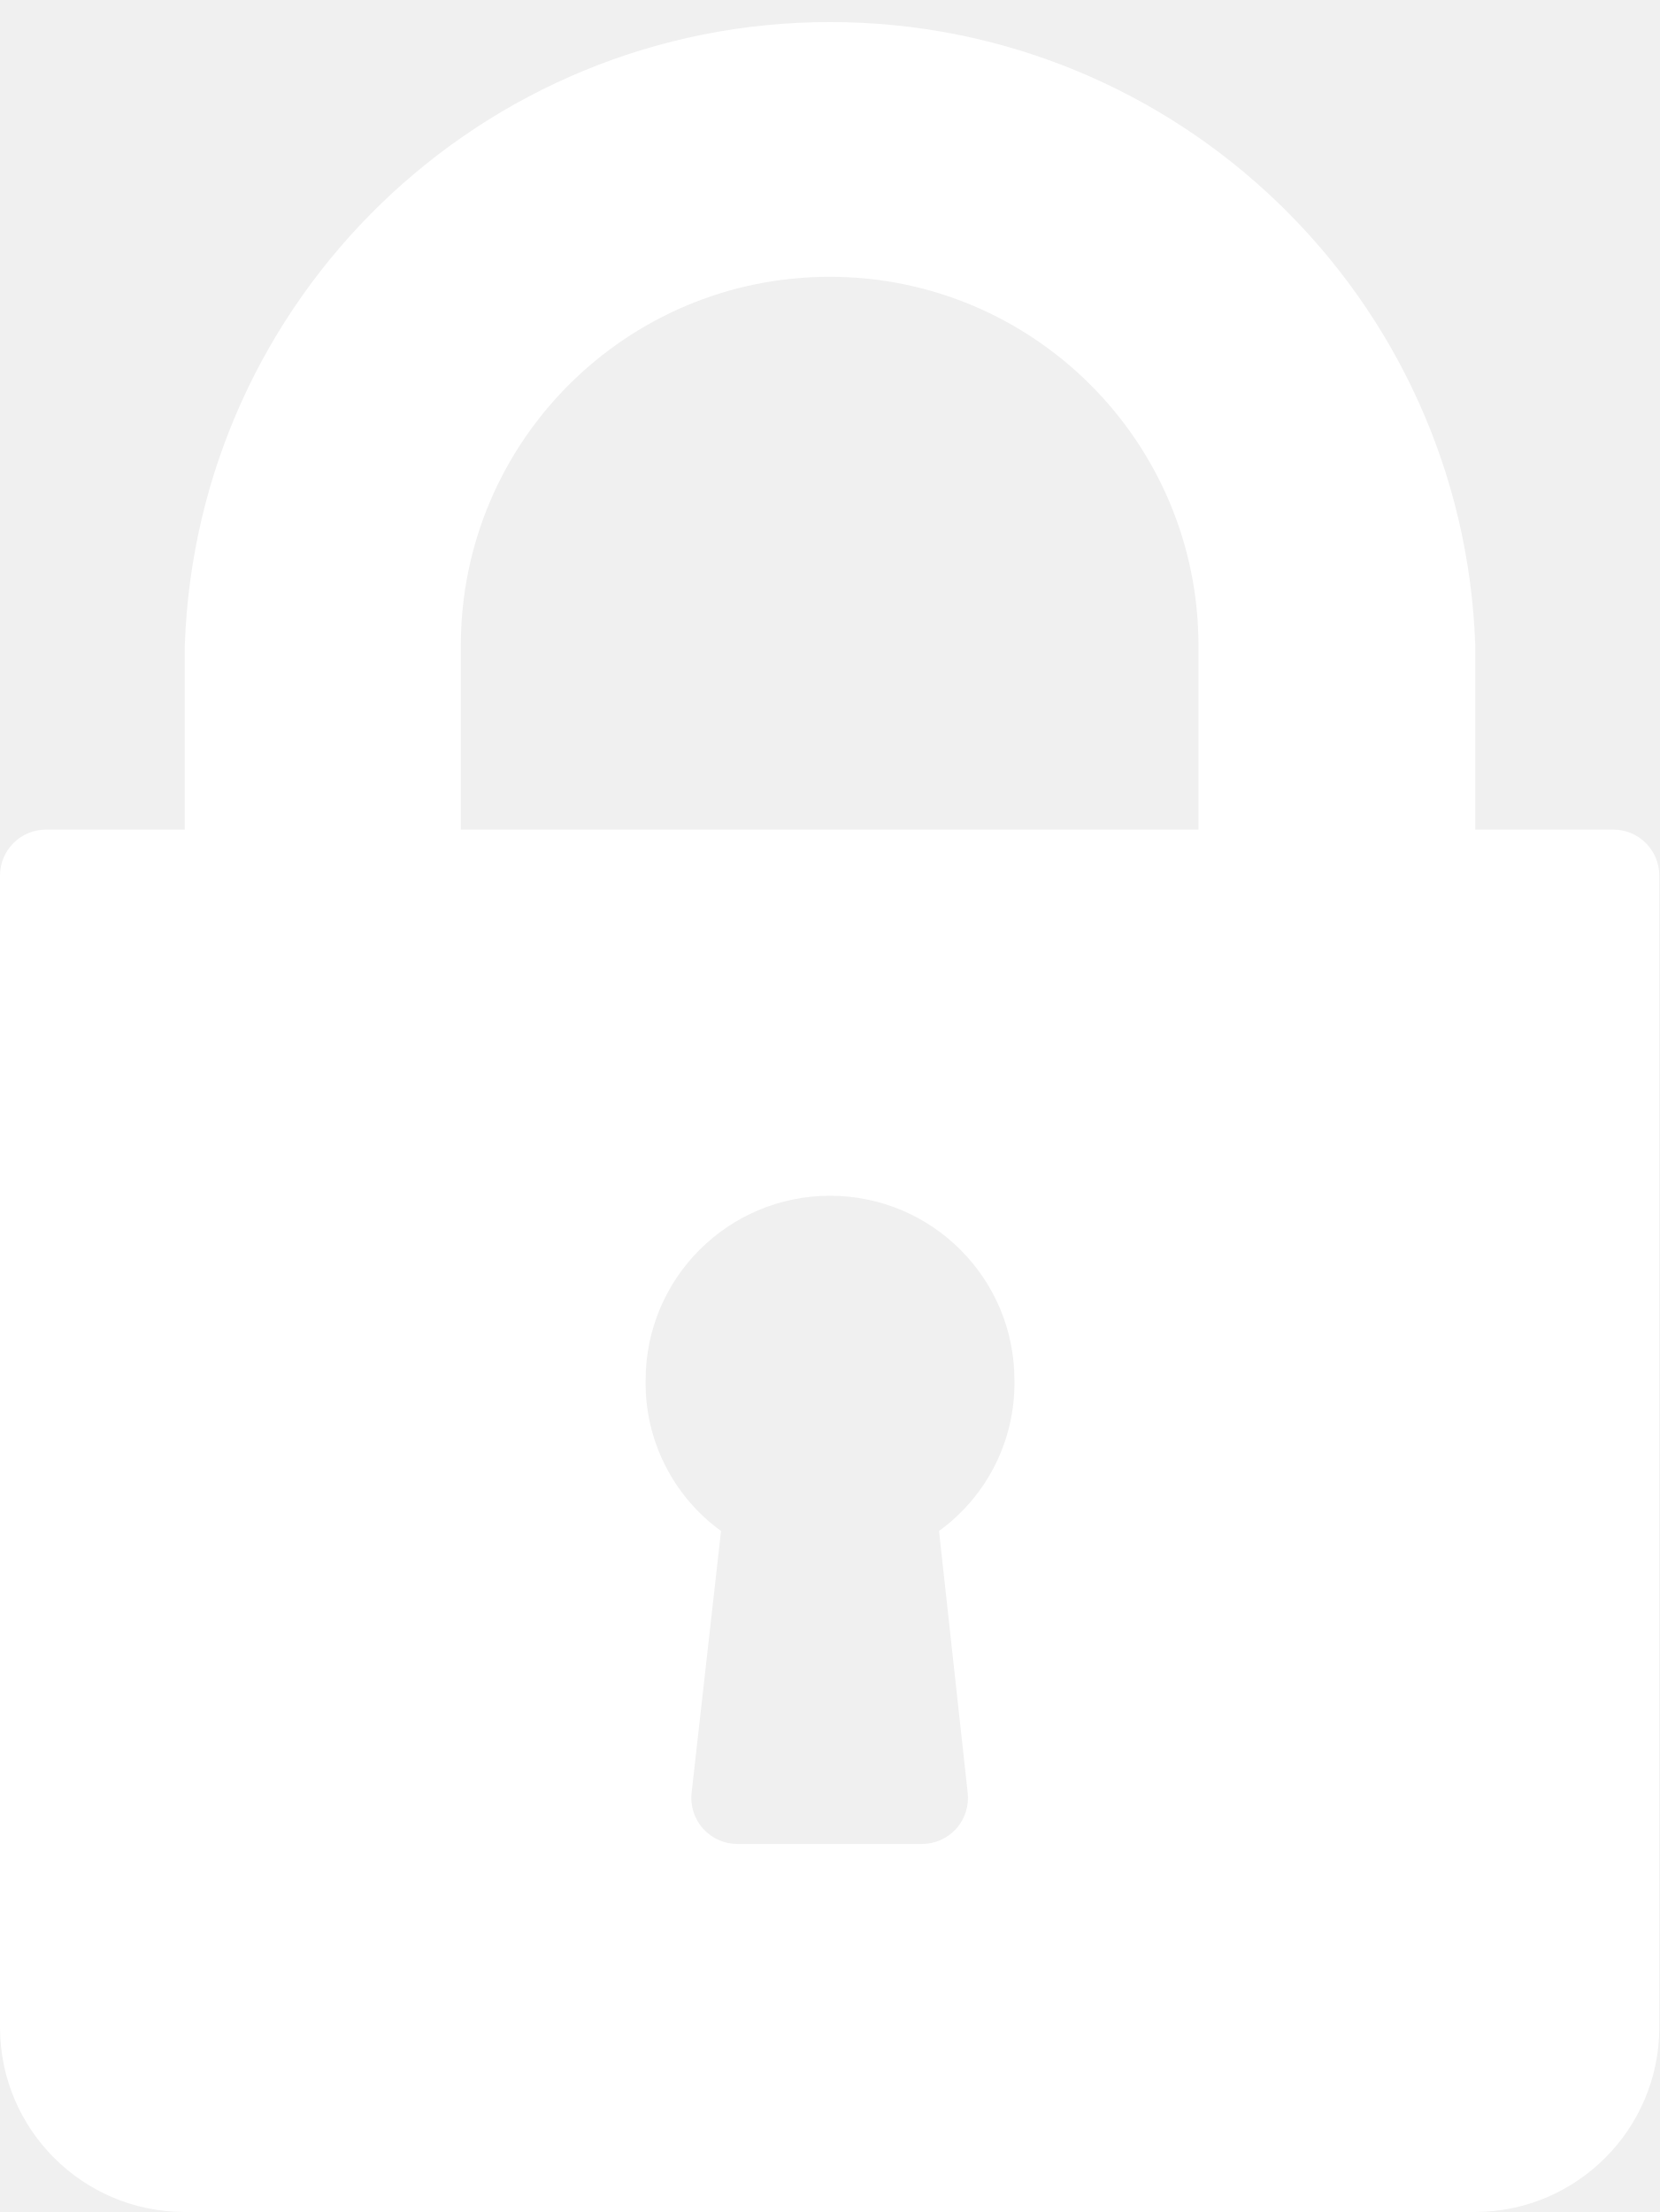
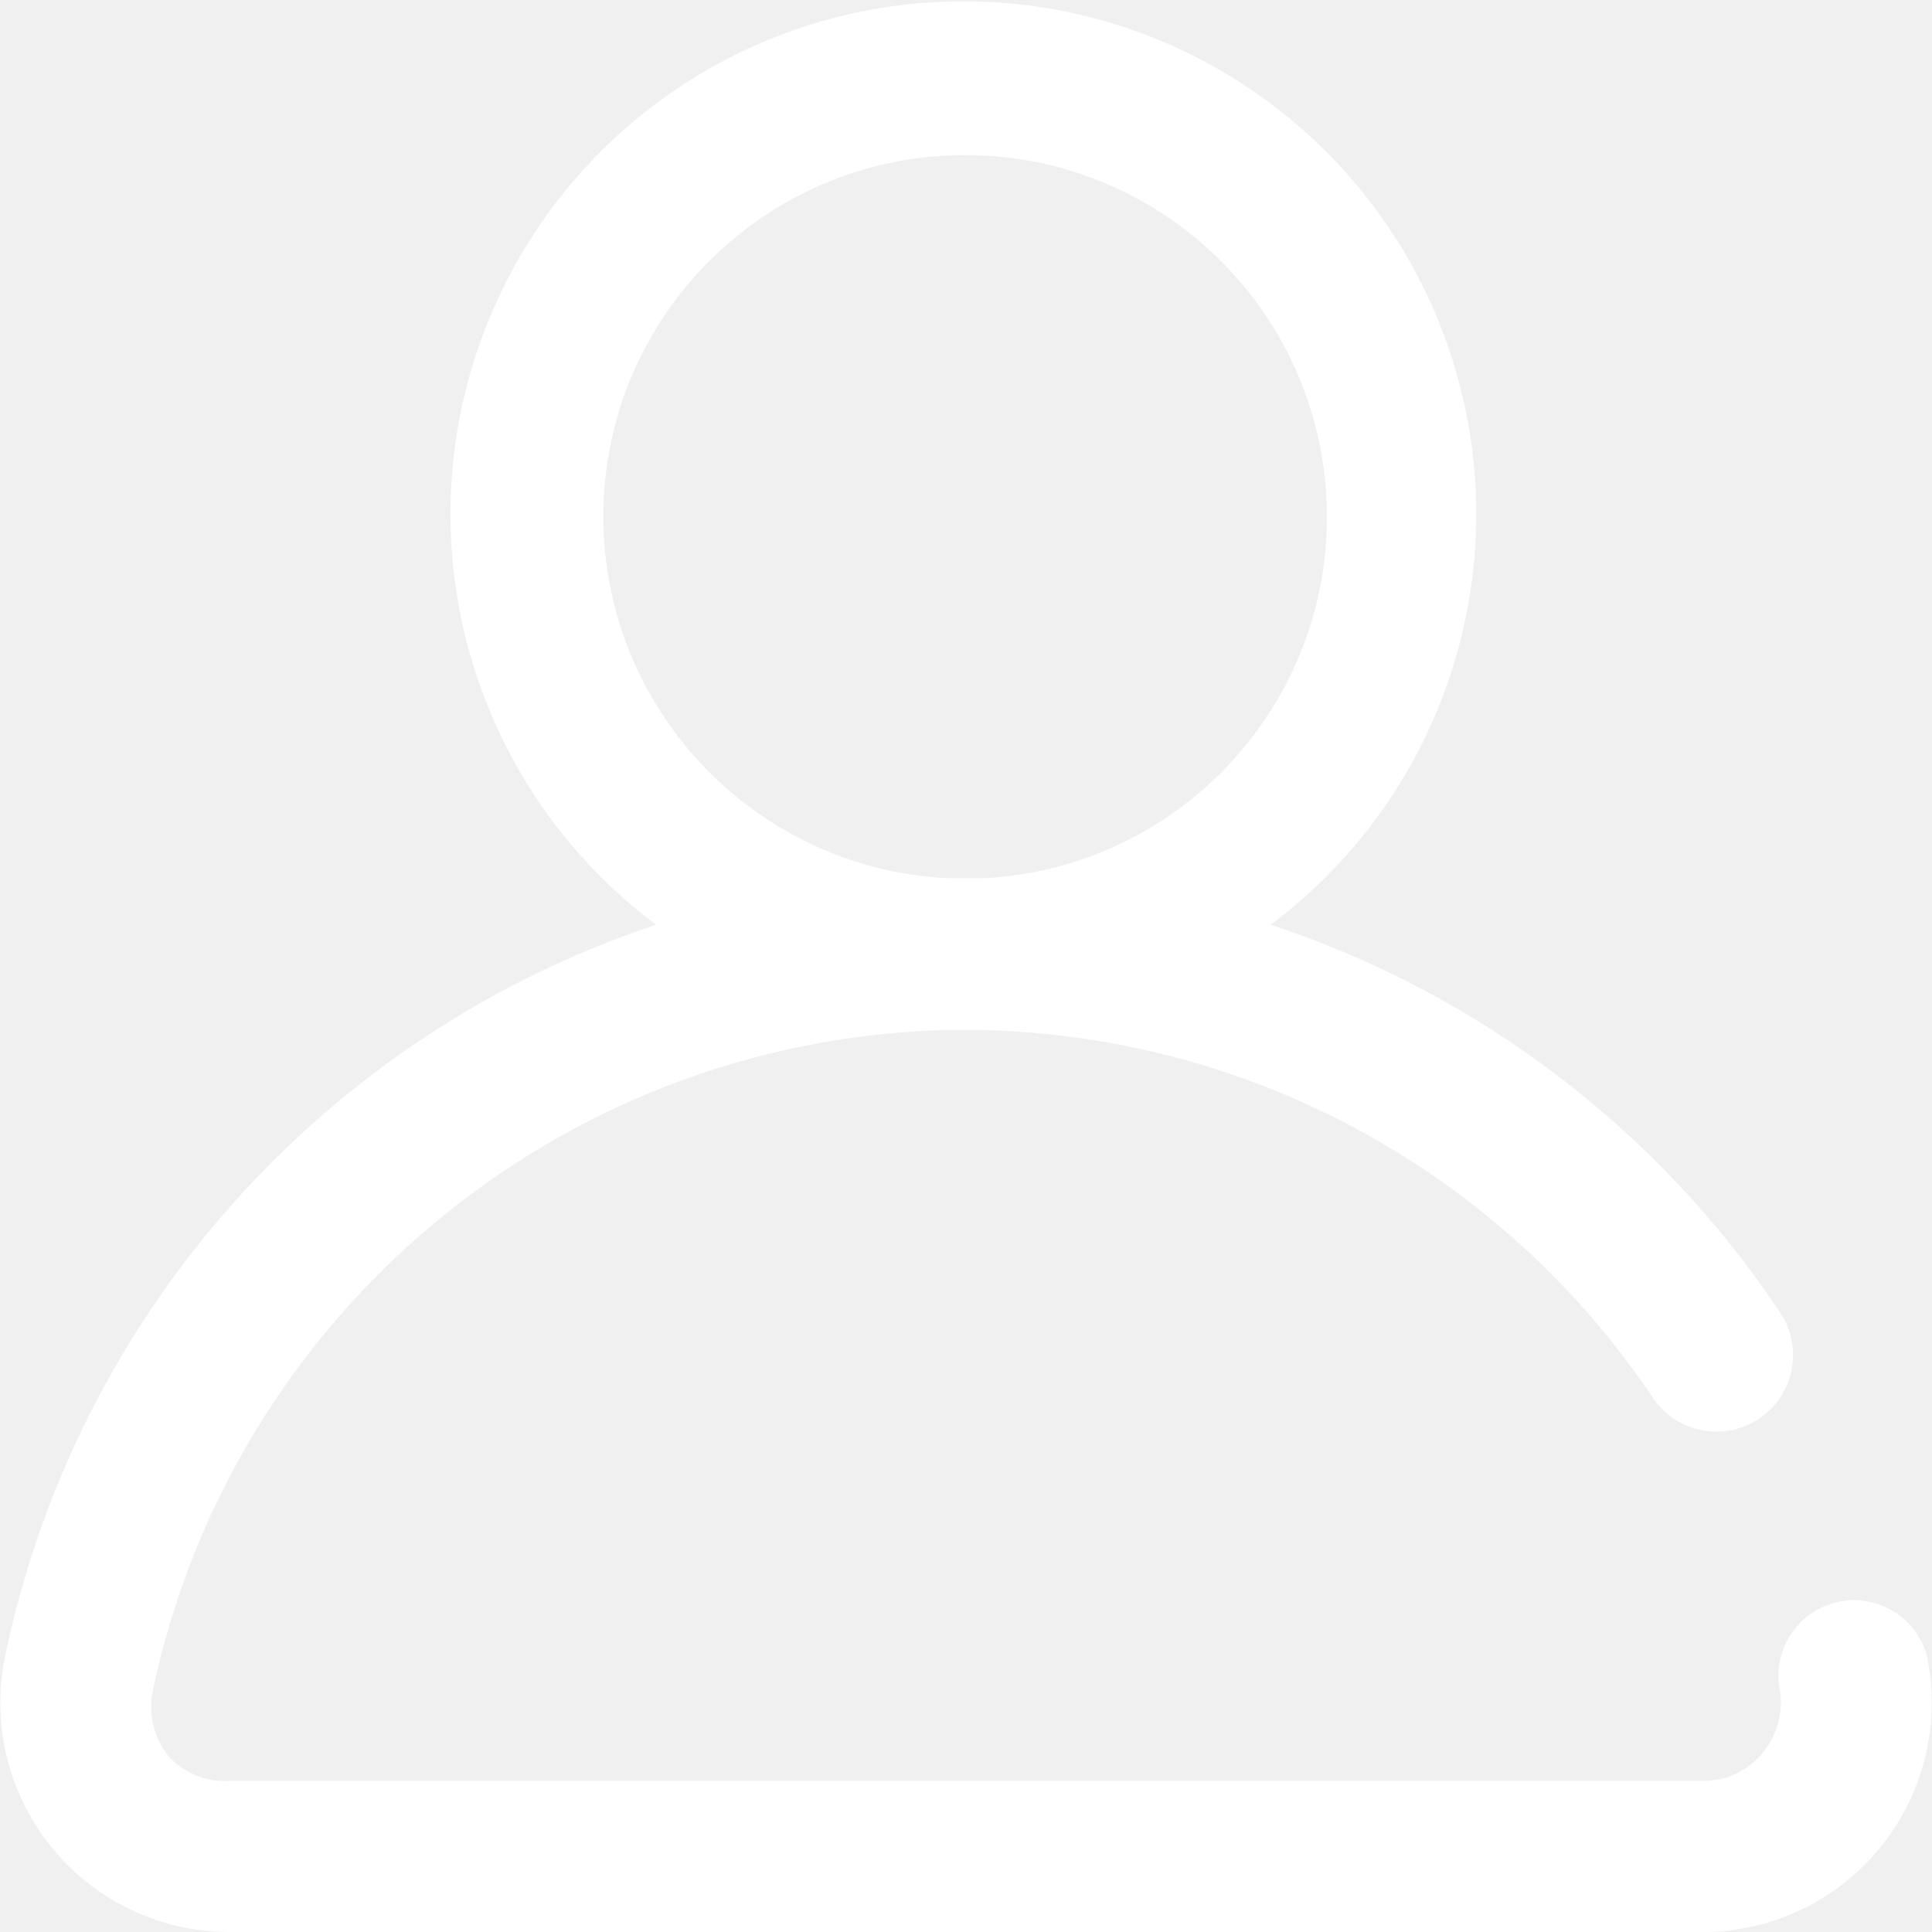
- <svg xmlns="http://www.w3.org/2000/svg" id="Capa_1" data-name="Capa 1" viewBox="0 0 22 29.33">
+ <svg xmlns="http://www.w3.org/2000/svg" id="Layer_1" data-name="Layer 1" viewBox="0 0 22 22">
  <defs>
    <style>.cls-1{fill:#fff;}</style>
  </defs>
-   <path class="cls-1" d="M21.39,11H19.56V8.56a8.56,8.56,0,0,0-17.11,0V11H.61a.61.61,0,0,0-.61.61V26.89a2.45,2.45,0,0,0,2.44,2.44H19.56A2.45,2.45,0,0,0,22,26.89V11.61A.61.61,0,0,0,21.39,11ZM12.83,23.77a.61.61,0,0,1-.61.68H9.78a.61.61,0,0,1-.61-.68l.39-3.47a2.42,2.42,0,0,1-1-2,2.44,2.44,0,0,1,4.89,0,2.42,2.42,0,0,1-1,2ZM15.89,11H6.11V8.56a4.89,4.89,0,1,1,9.78,0Z" />
+   <path class="cls-1" d="M21.94,18.85a.86.86,0,0,0-1.68.35.9.9,0,0,1-.18.75.87.87,0,0,1-.69.33H2.61A.87.87,0,0,1,1.92,20a.9.9,0,0,1-.18-.75,9.49,9.49,0,0,1,9-7.52h.46a9.45,9.45,0,0,1,7.63,4.2.86.86,0,1,0,1.43-1,11.18,11.18,0,0,0-5.79-4.4,5.84,5.84,0,1,0-7,0A11.18,11.18,0,0,0,.06,18.85,2.61,2.61,0,0,0,2.61,22H19.39a2.61,2.61,0,0,0,2.55-3.15ZM6.87,5.84A4.12,4.12,0,1,1,11.21,10h-.42A4.13,4.13,0,0,1,6.87,5.84Z" transform="translate(0)" />
</svg>
